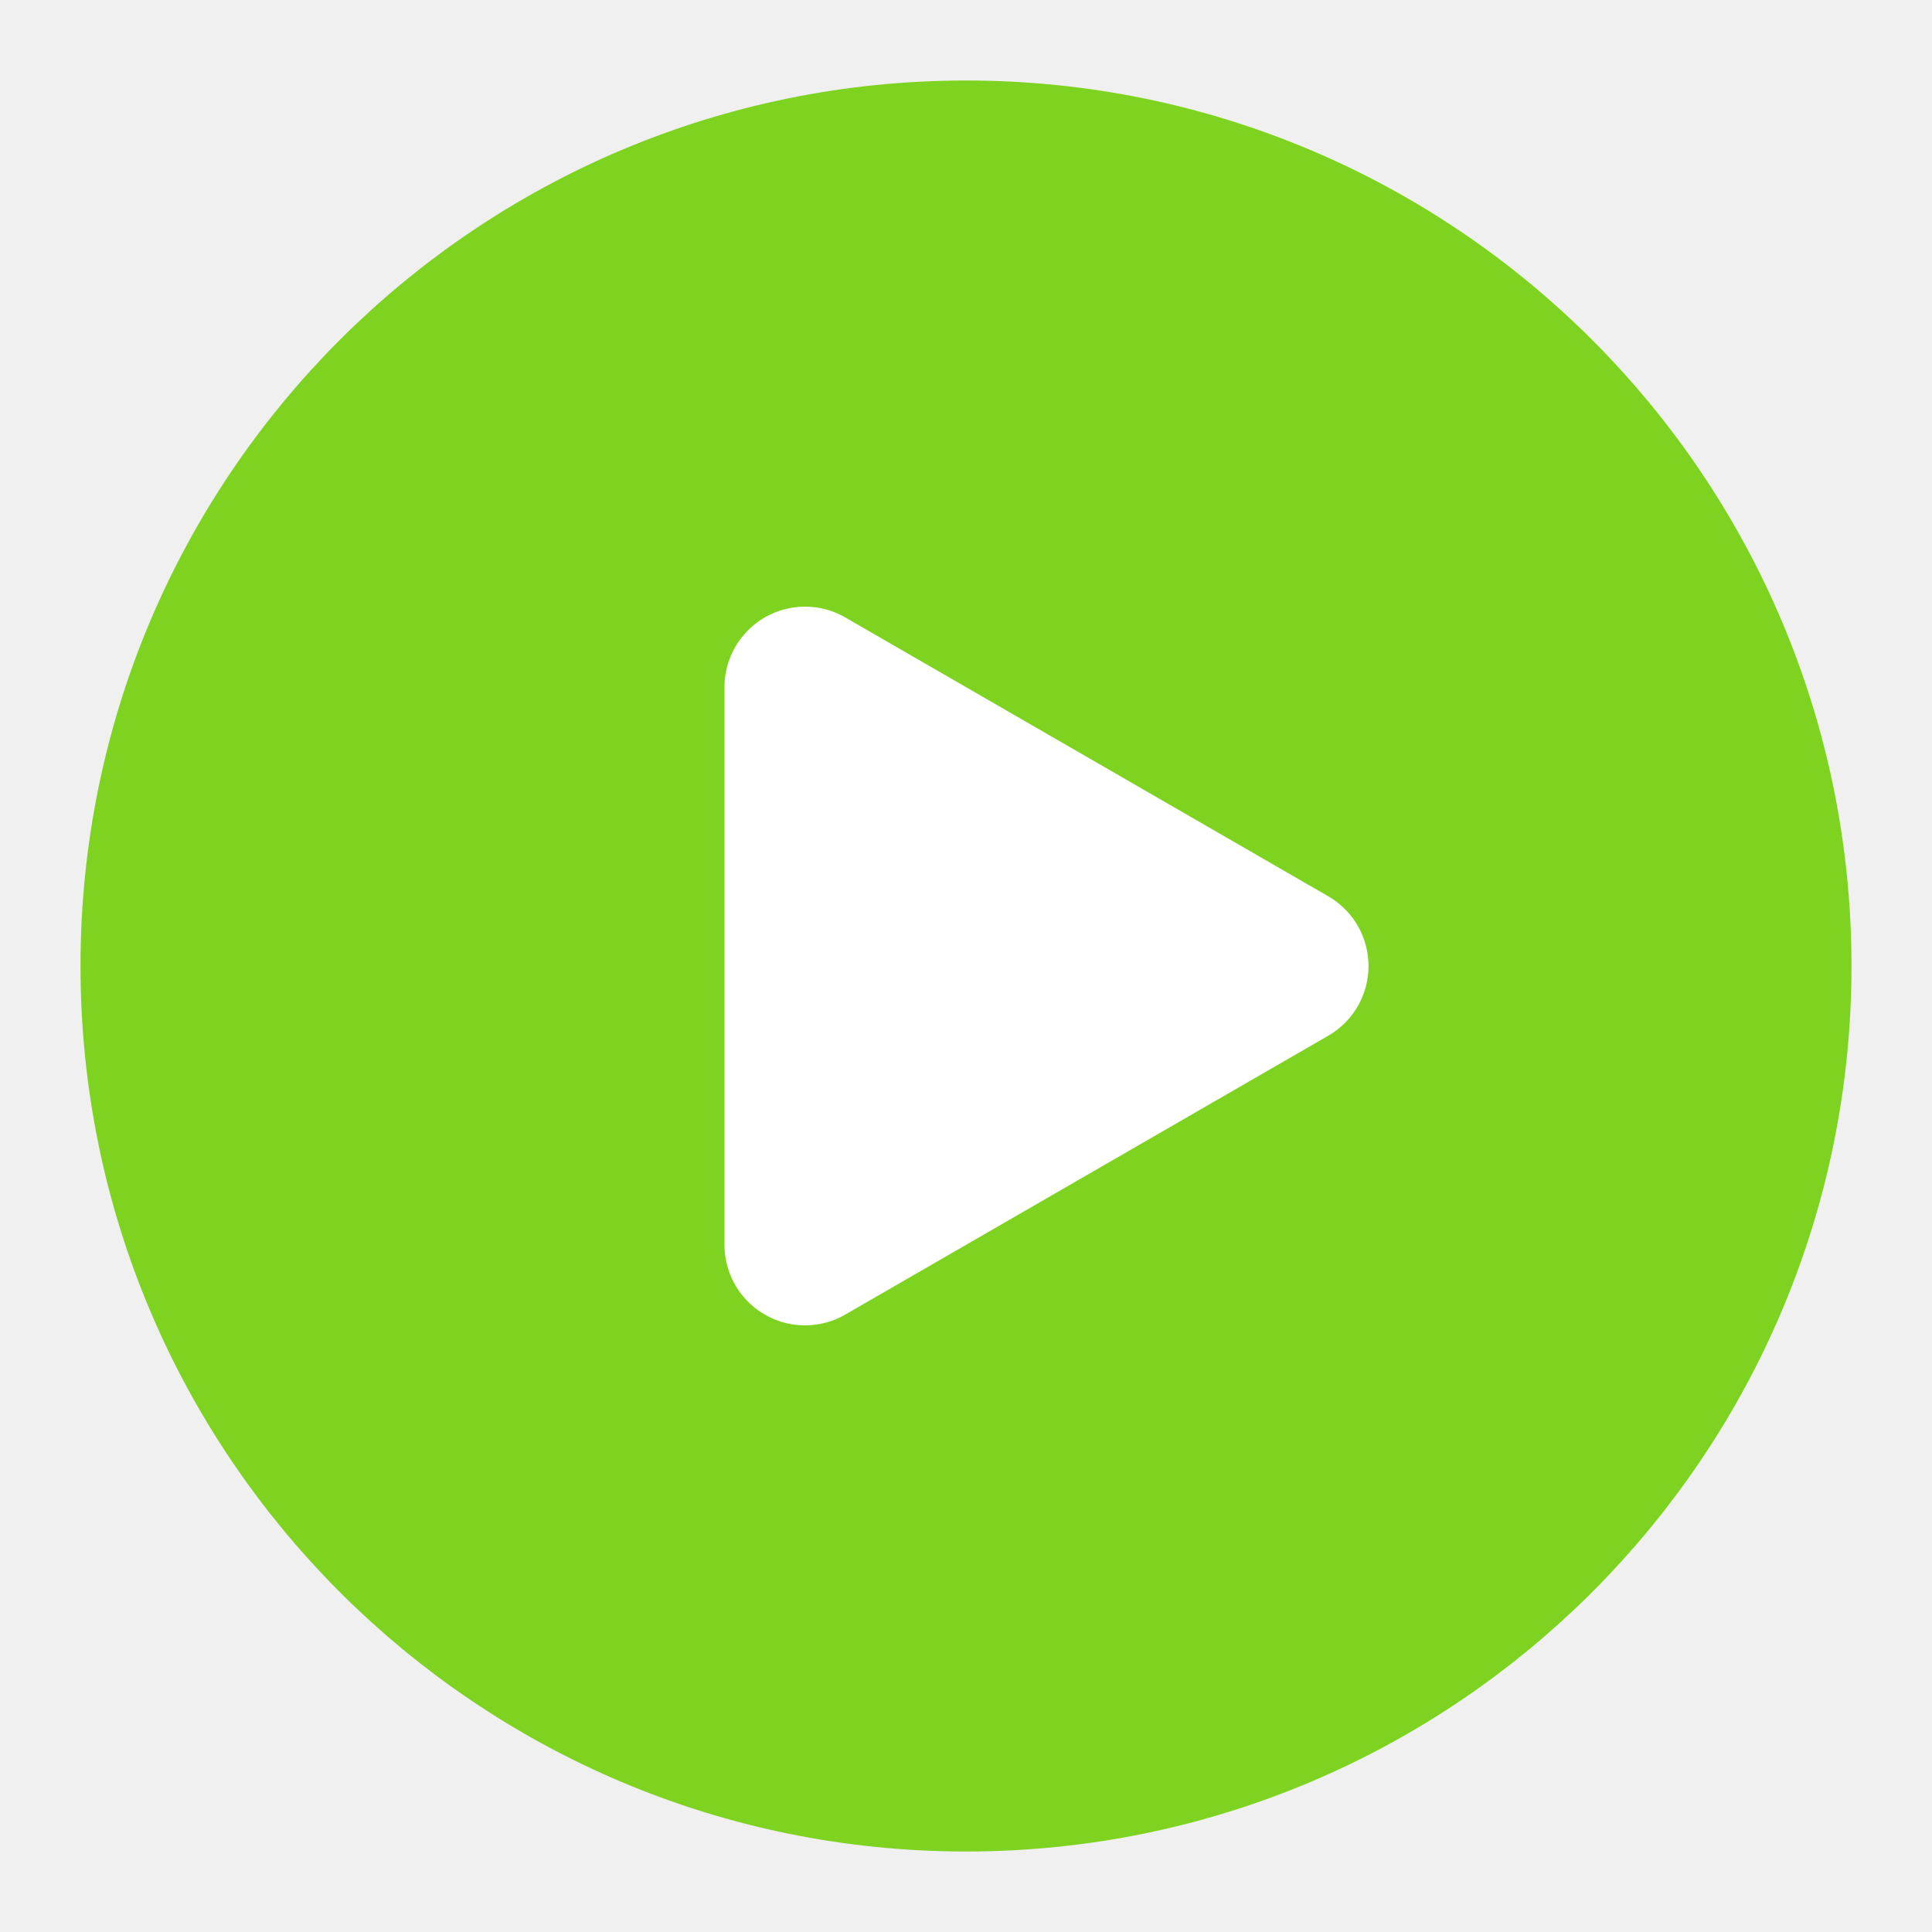
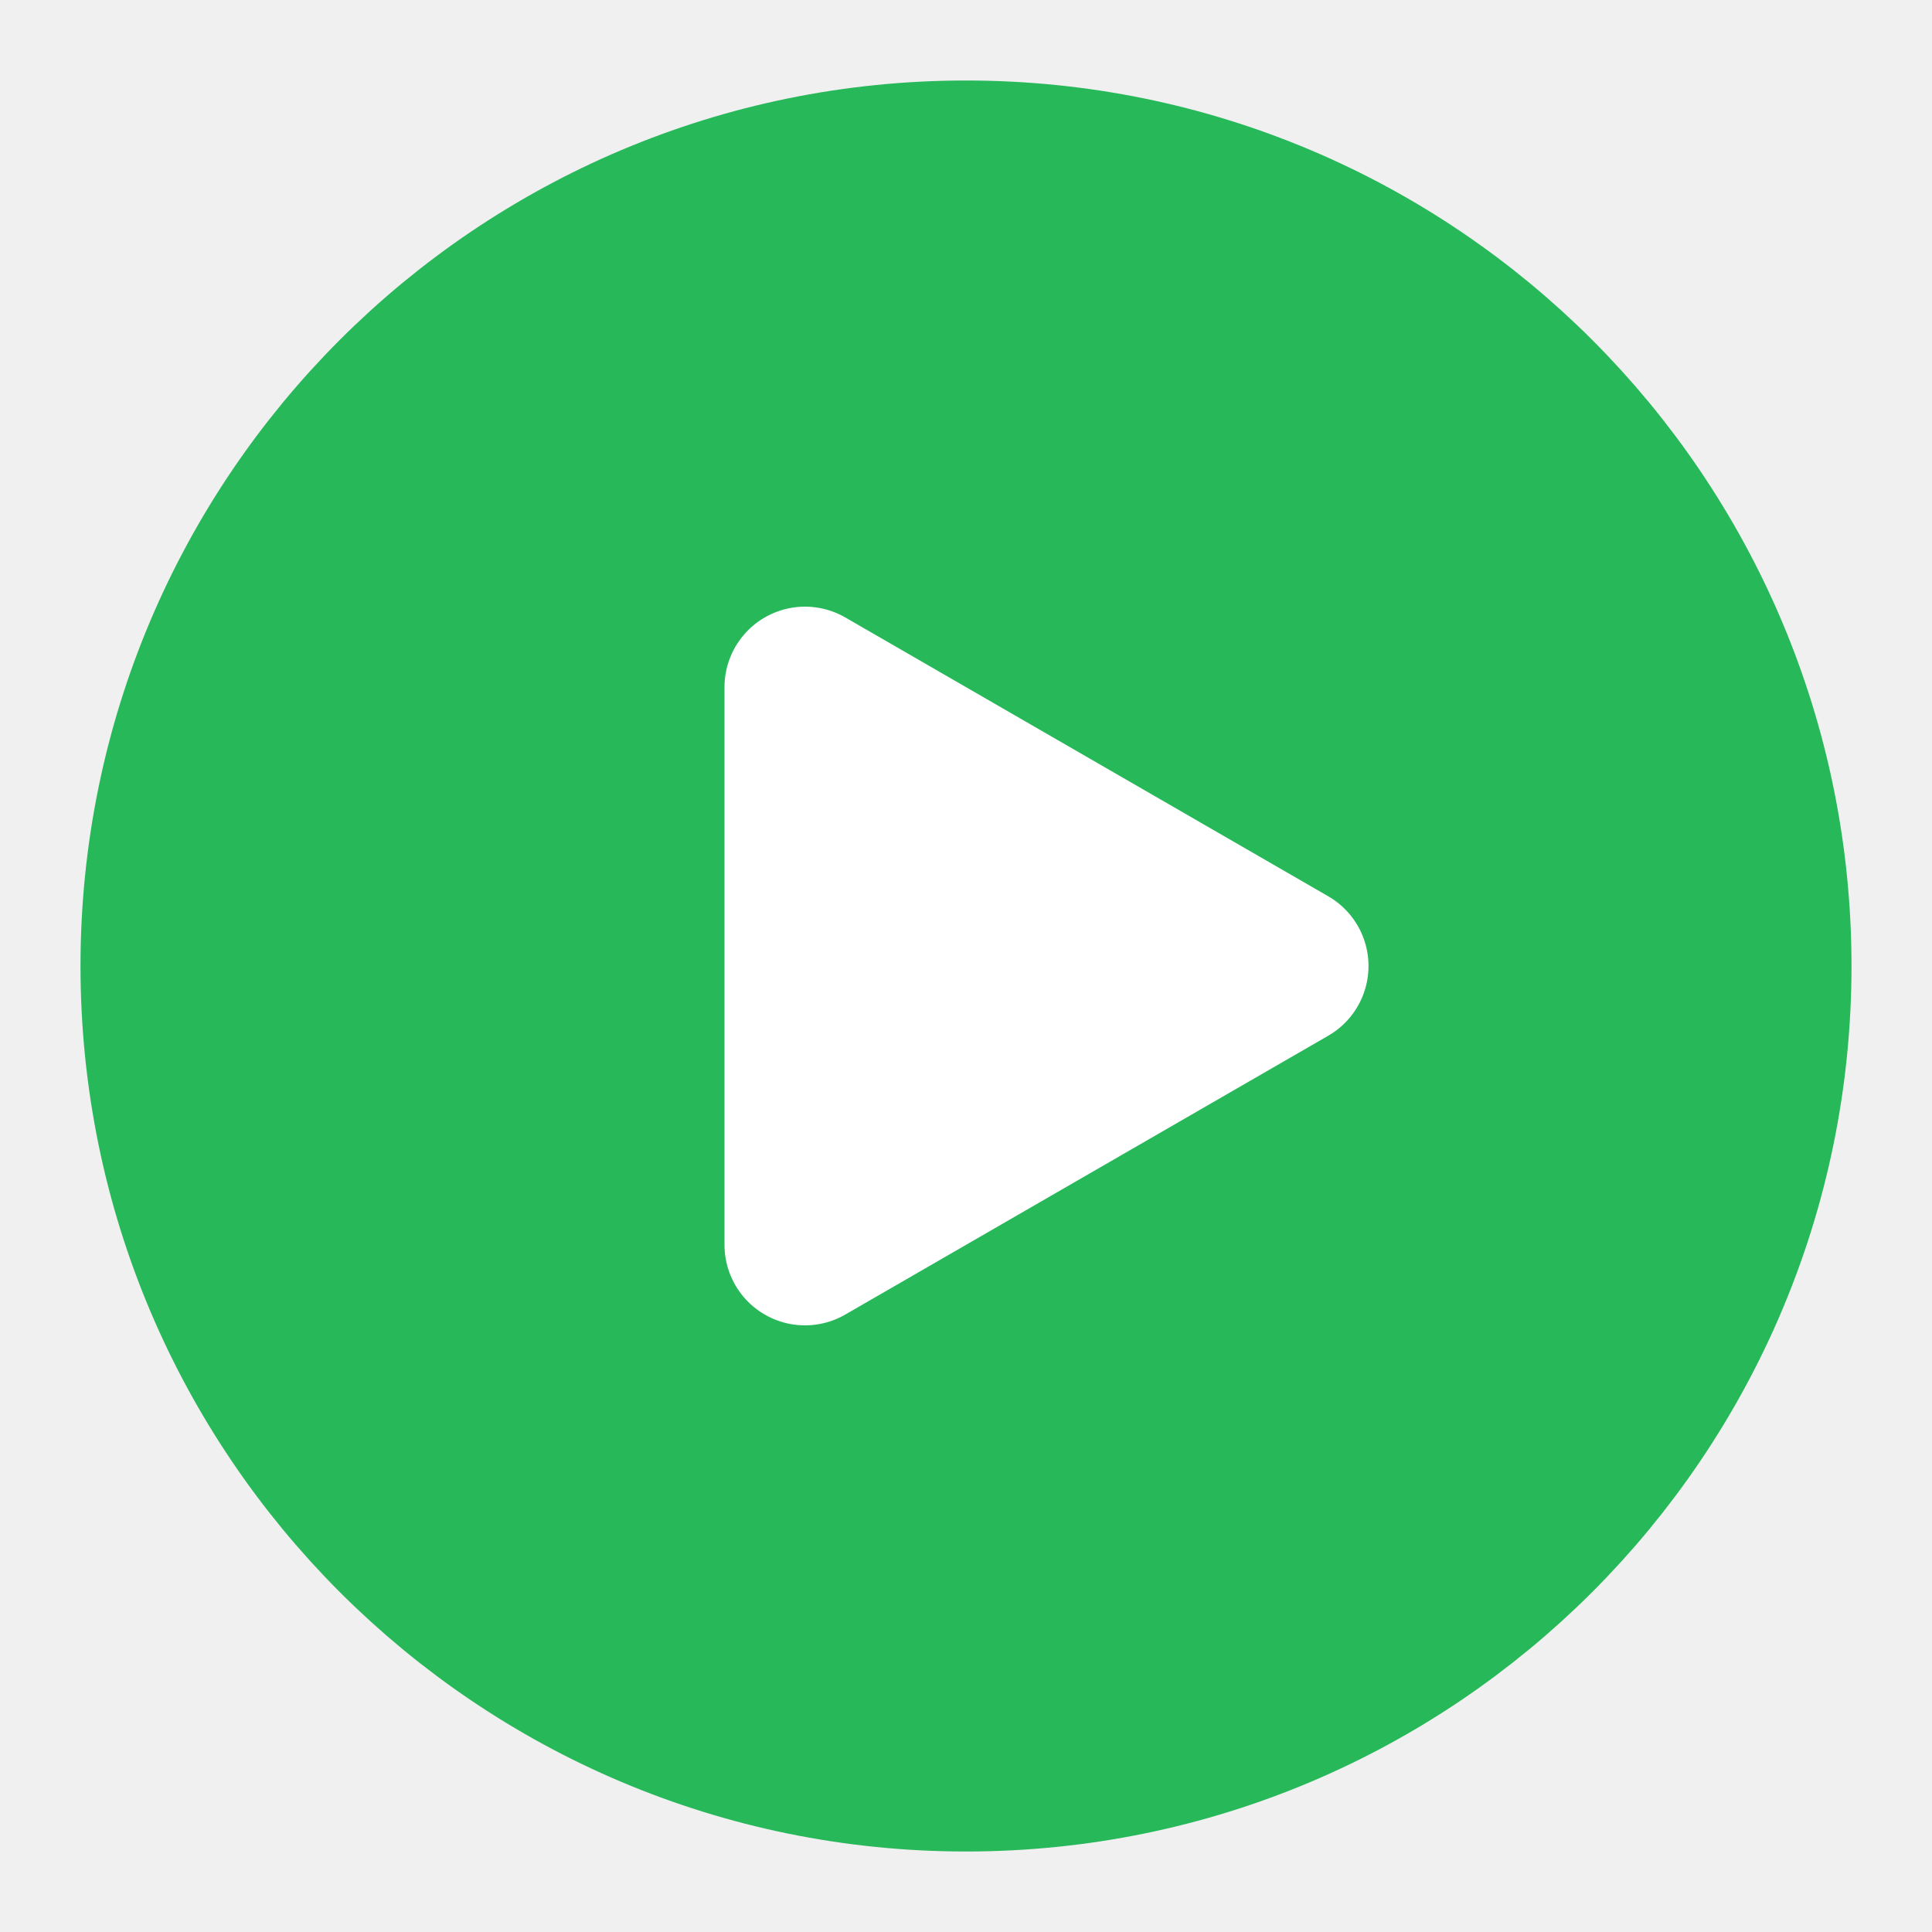
<svg xmlns="http://www.w3.org/2000/svg" width="24" height="24" viewBox="0 0 48 48" fill="none">
  <rect width="48" height="48" fill="white" fill-opacity="0.01" />
-   <path d="M24 44C35.046 44 44 35.046 44 24C44 12.954 35.046 4 24 4C12.954 4 4 12.954 4 24C4 35.046 12.954 44 24 44Z" fill="#7ed321" stroke="#7ed321" stroke-width="4" stroke-linejoin="round" />
+   <path d="M24 44C35.046 44 44 35.046 44 24C44 12.954 35.046 4 24 4C12.954 4 4 12.954 4 24C4 35.046 12.954 44 24 44Z" fill="#27B85A" stroke="#27B85A" stroke-width="4" stroke-linejoin="round" />
  <path d="M20 24V17.072L26 20.536L32 24L26 27.464L20 30.928V24Z" fill="#FFF" stroke="#FFF" stroke-width="4" stroke-linejoin="round" />
</svg>
